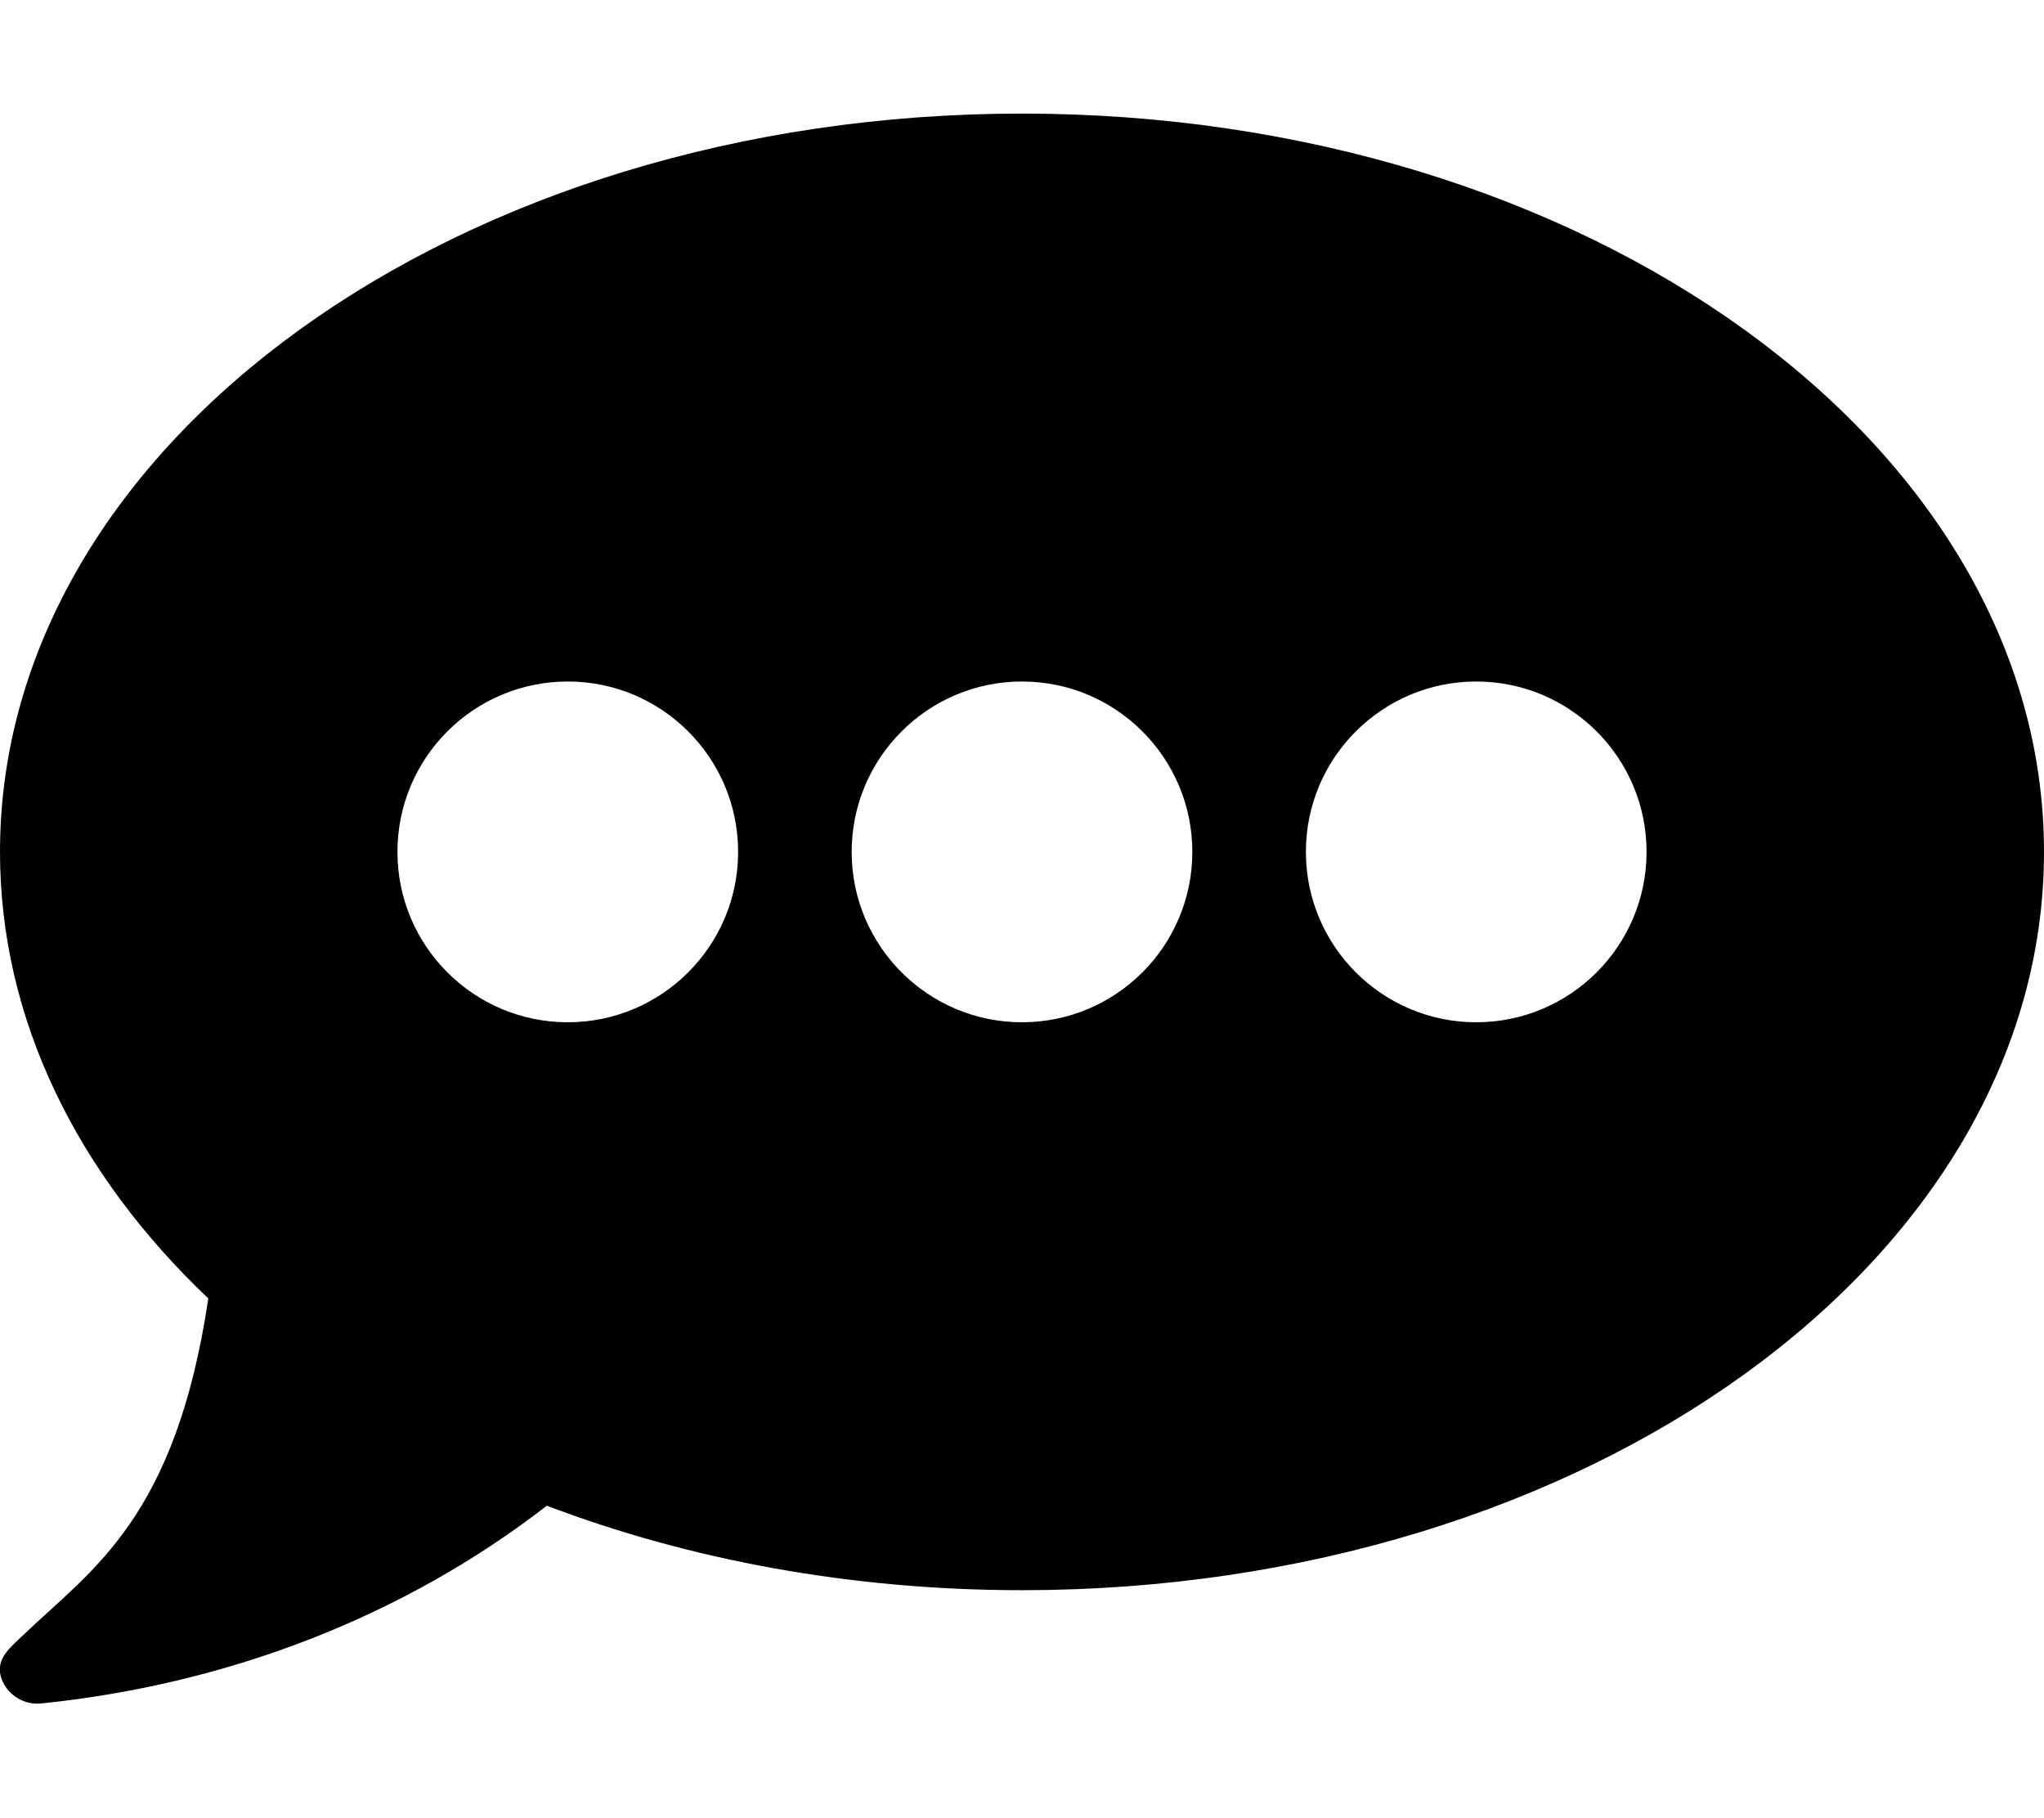
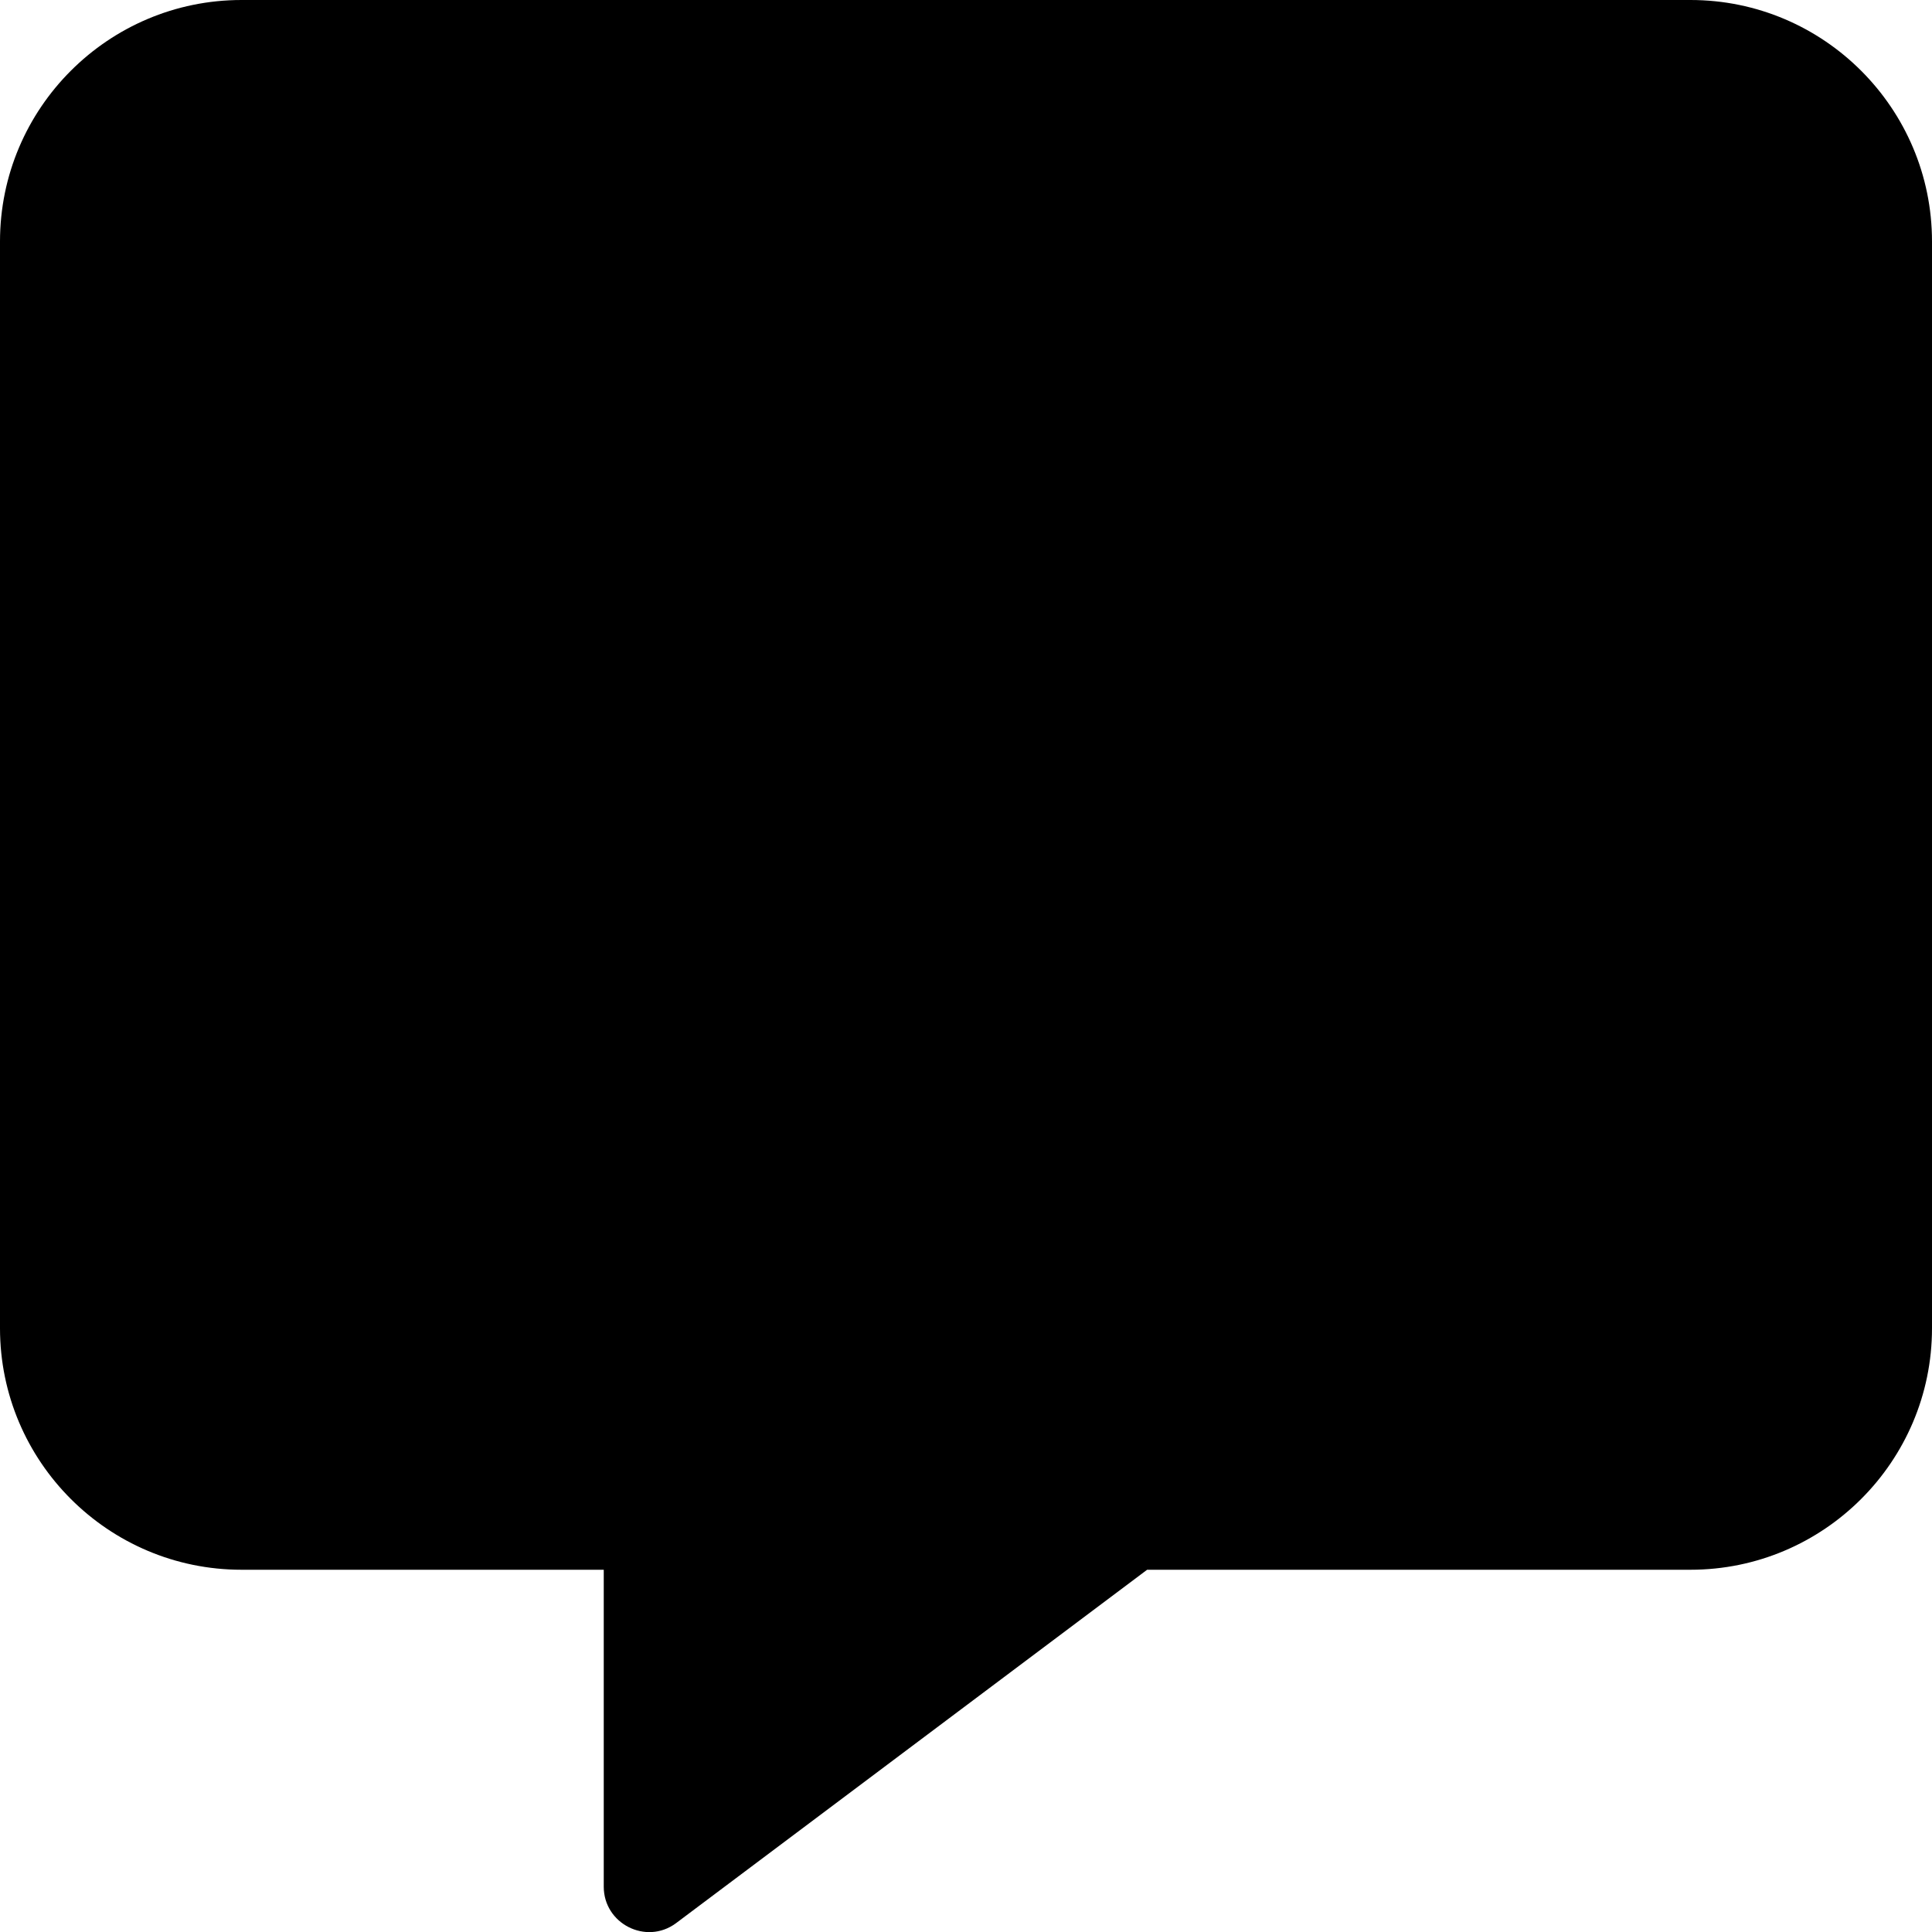
- <svg xmlns="http://www.w3.org/2000/svg" viewBox="0 0 576 512">
-   <path d="M576 240c0 115-129 208-288 208-48.3 0-93.9-8.6-133.9-23.8-40.3 31.2-89.8 50.3-142.4 55.7-5.2.6-10.2-2.8-11.5-7.7-1.3-5 2.7-8.1 6.6-11.8 19.3-18.4 42.7-32.8 51.9-94.6C21.9 330.9 0 287.3 0 240 0 125.1 129 32 288 32s288 93.1 288 208zm-416-48c-26.5 0-48 21.5-48 48s21.5 48 48 48 48-21.5 48-48-21.5-48-48-48zm128 0c-26.5 0-48 21.5-48 48s21.5 48 48 48 48-21.5 48-48-21.5-48-48-48zm128 0c-26.5 0-48 21.5-48 48s21.5 48 48 48 48-21.5 48-48-21.5-48-48-48z" />
+ <svg xmlns="http://www.w3.org/2000/svg" viewBox="0 0 512 512">
+   <path d="M448 0H64C28.7 0 0 28.7 0 64v288c0 35.3 28.7 64 64 64h96v84c0 9.8 11.2 15.5 19.1 9.7L304 416h144c35.3 0 64-28.7 64-64V64c0-35.3-28.7-64-64-64z" />
</svg>
